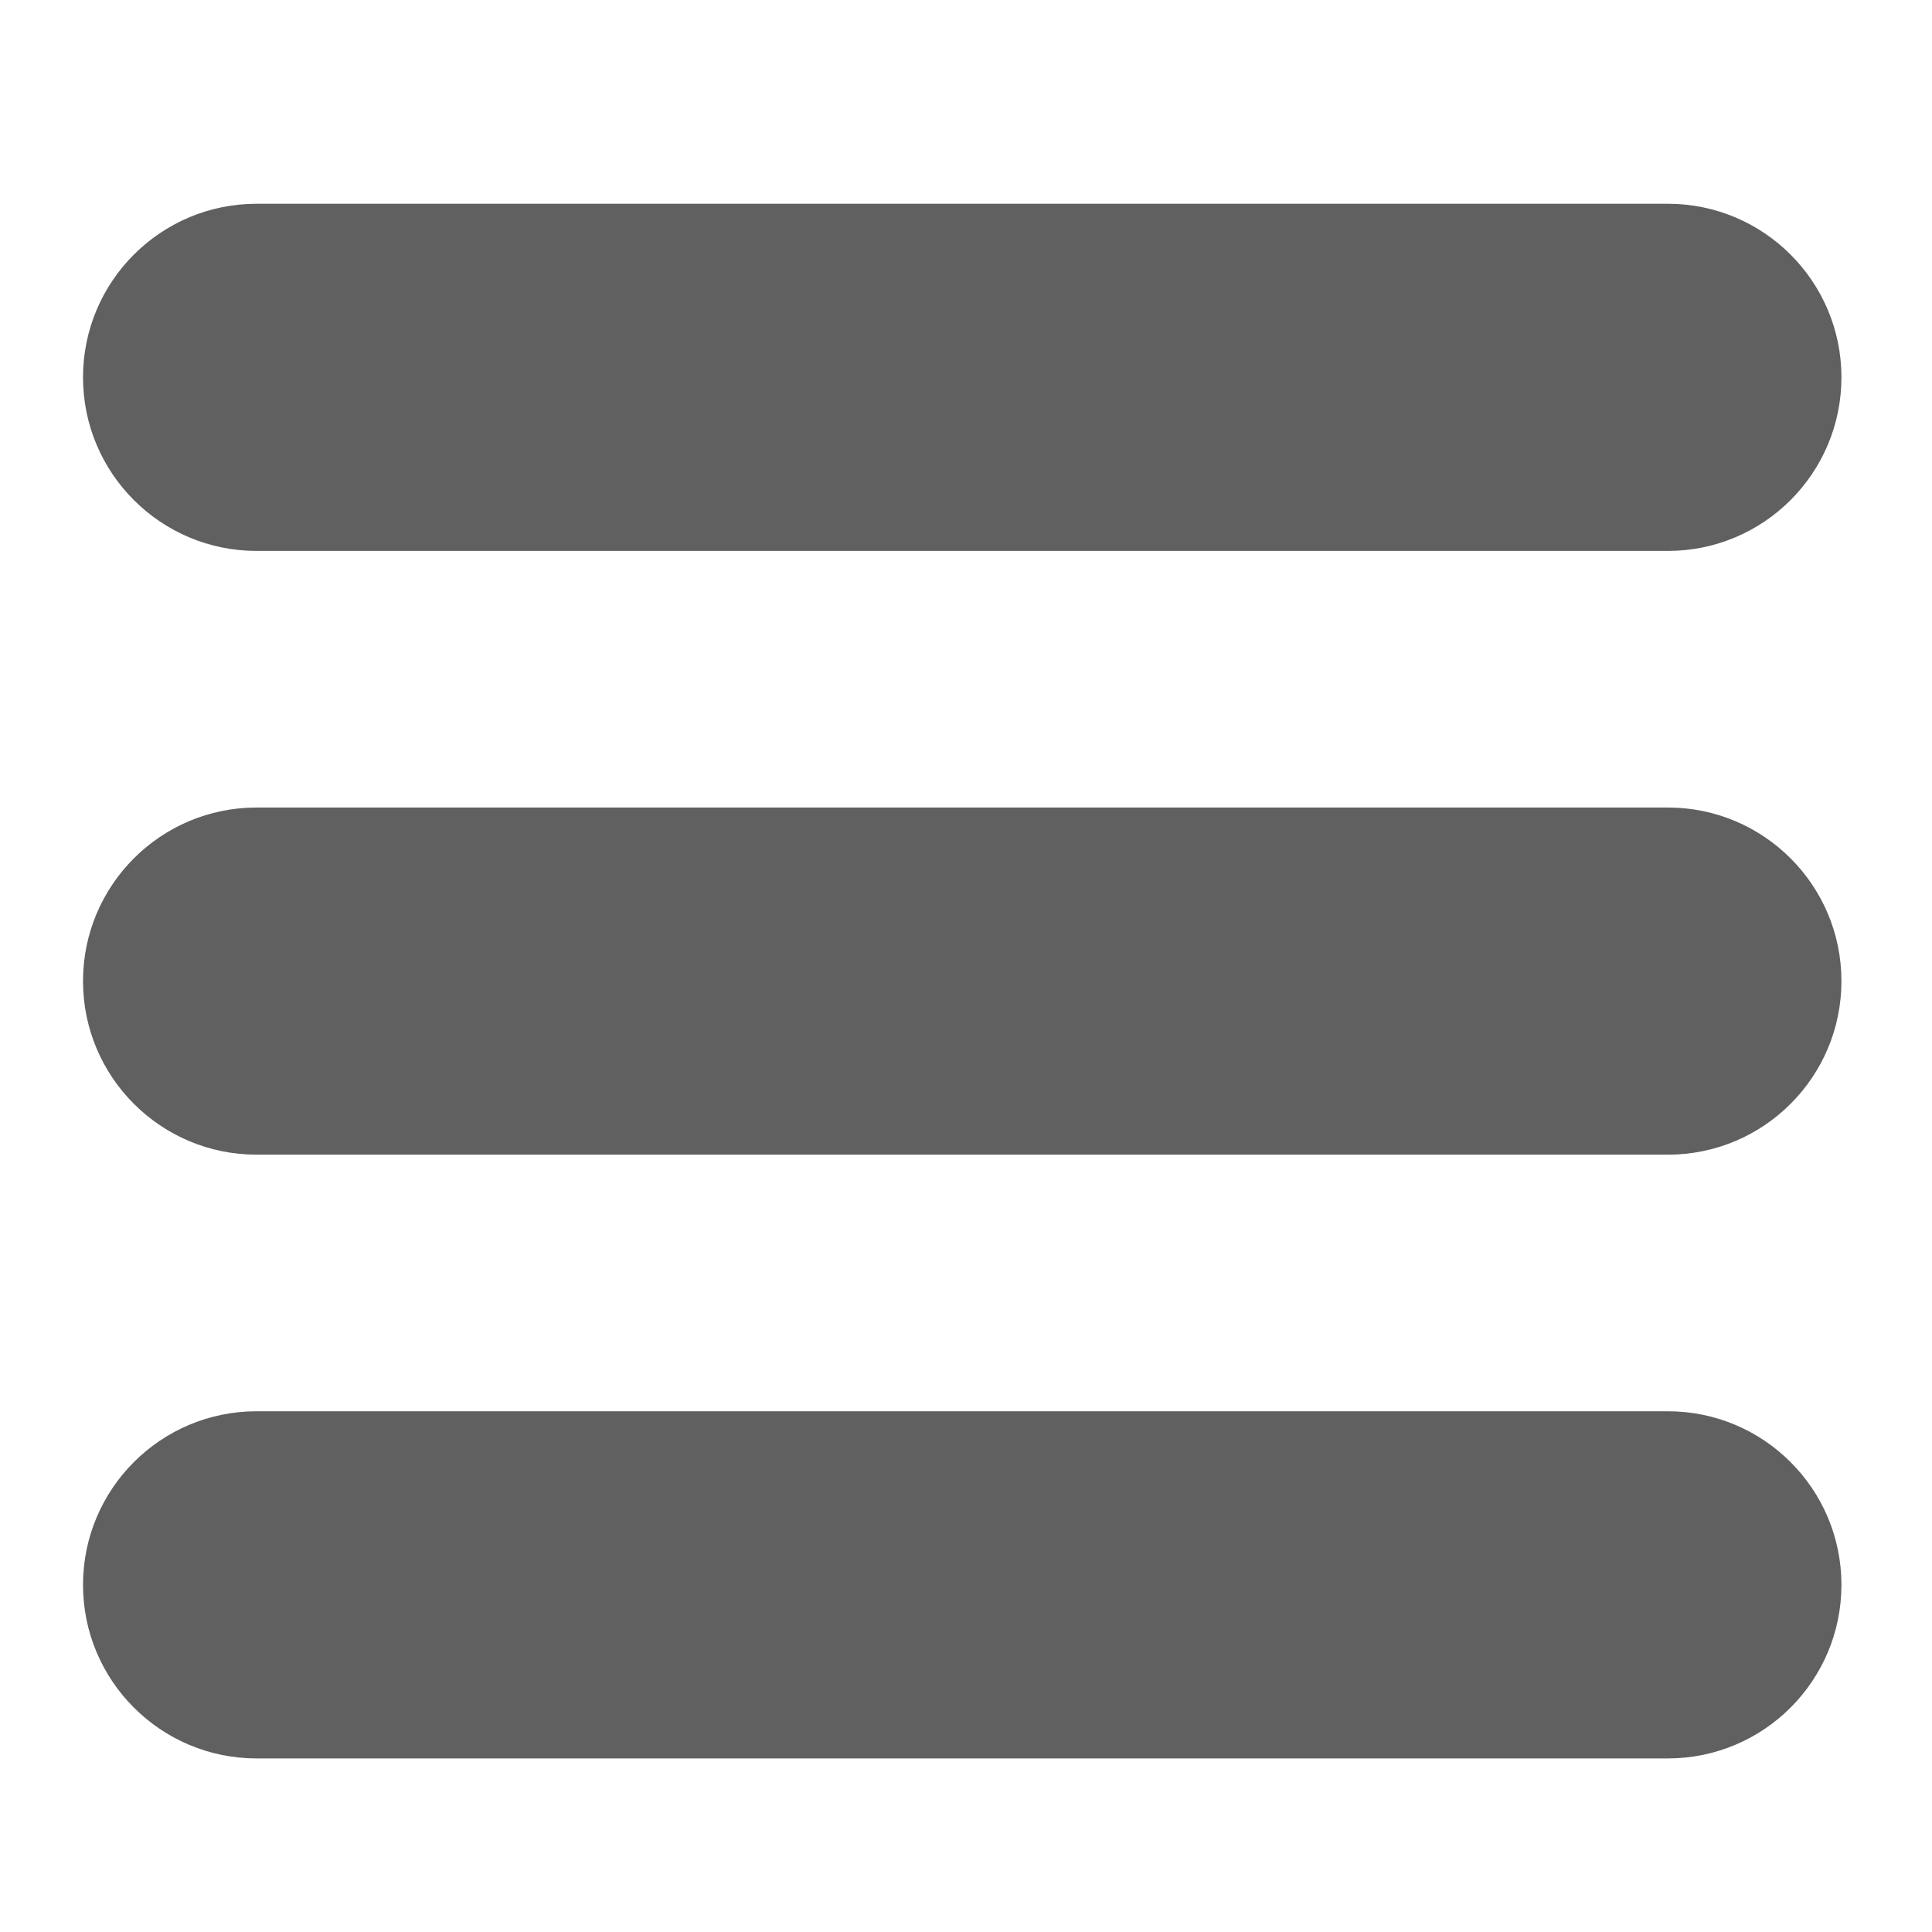
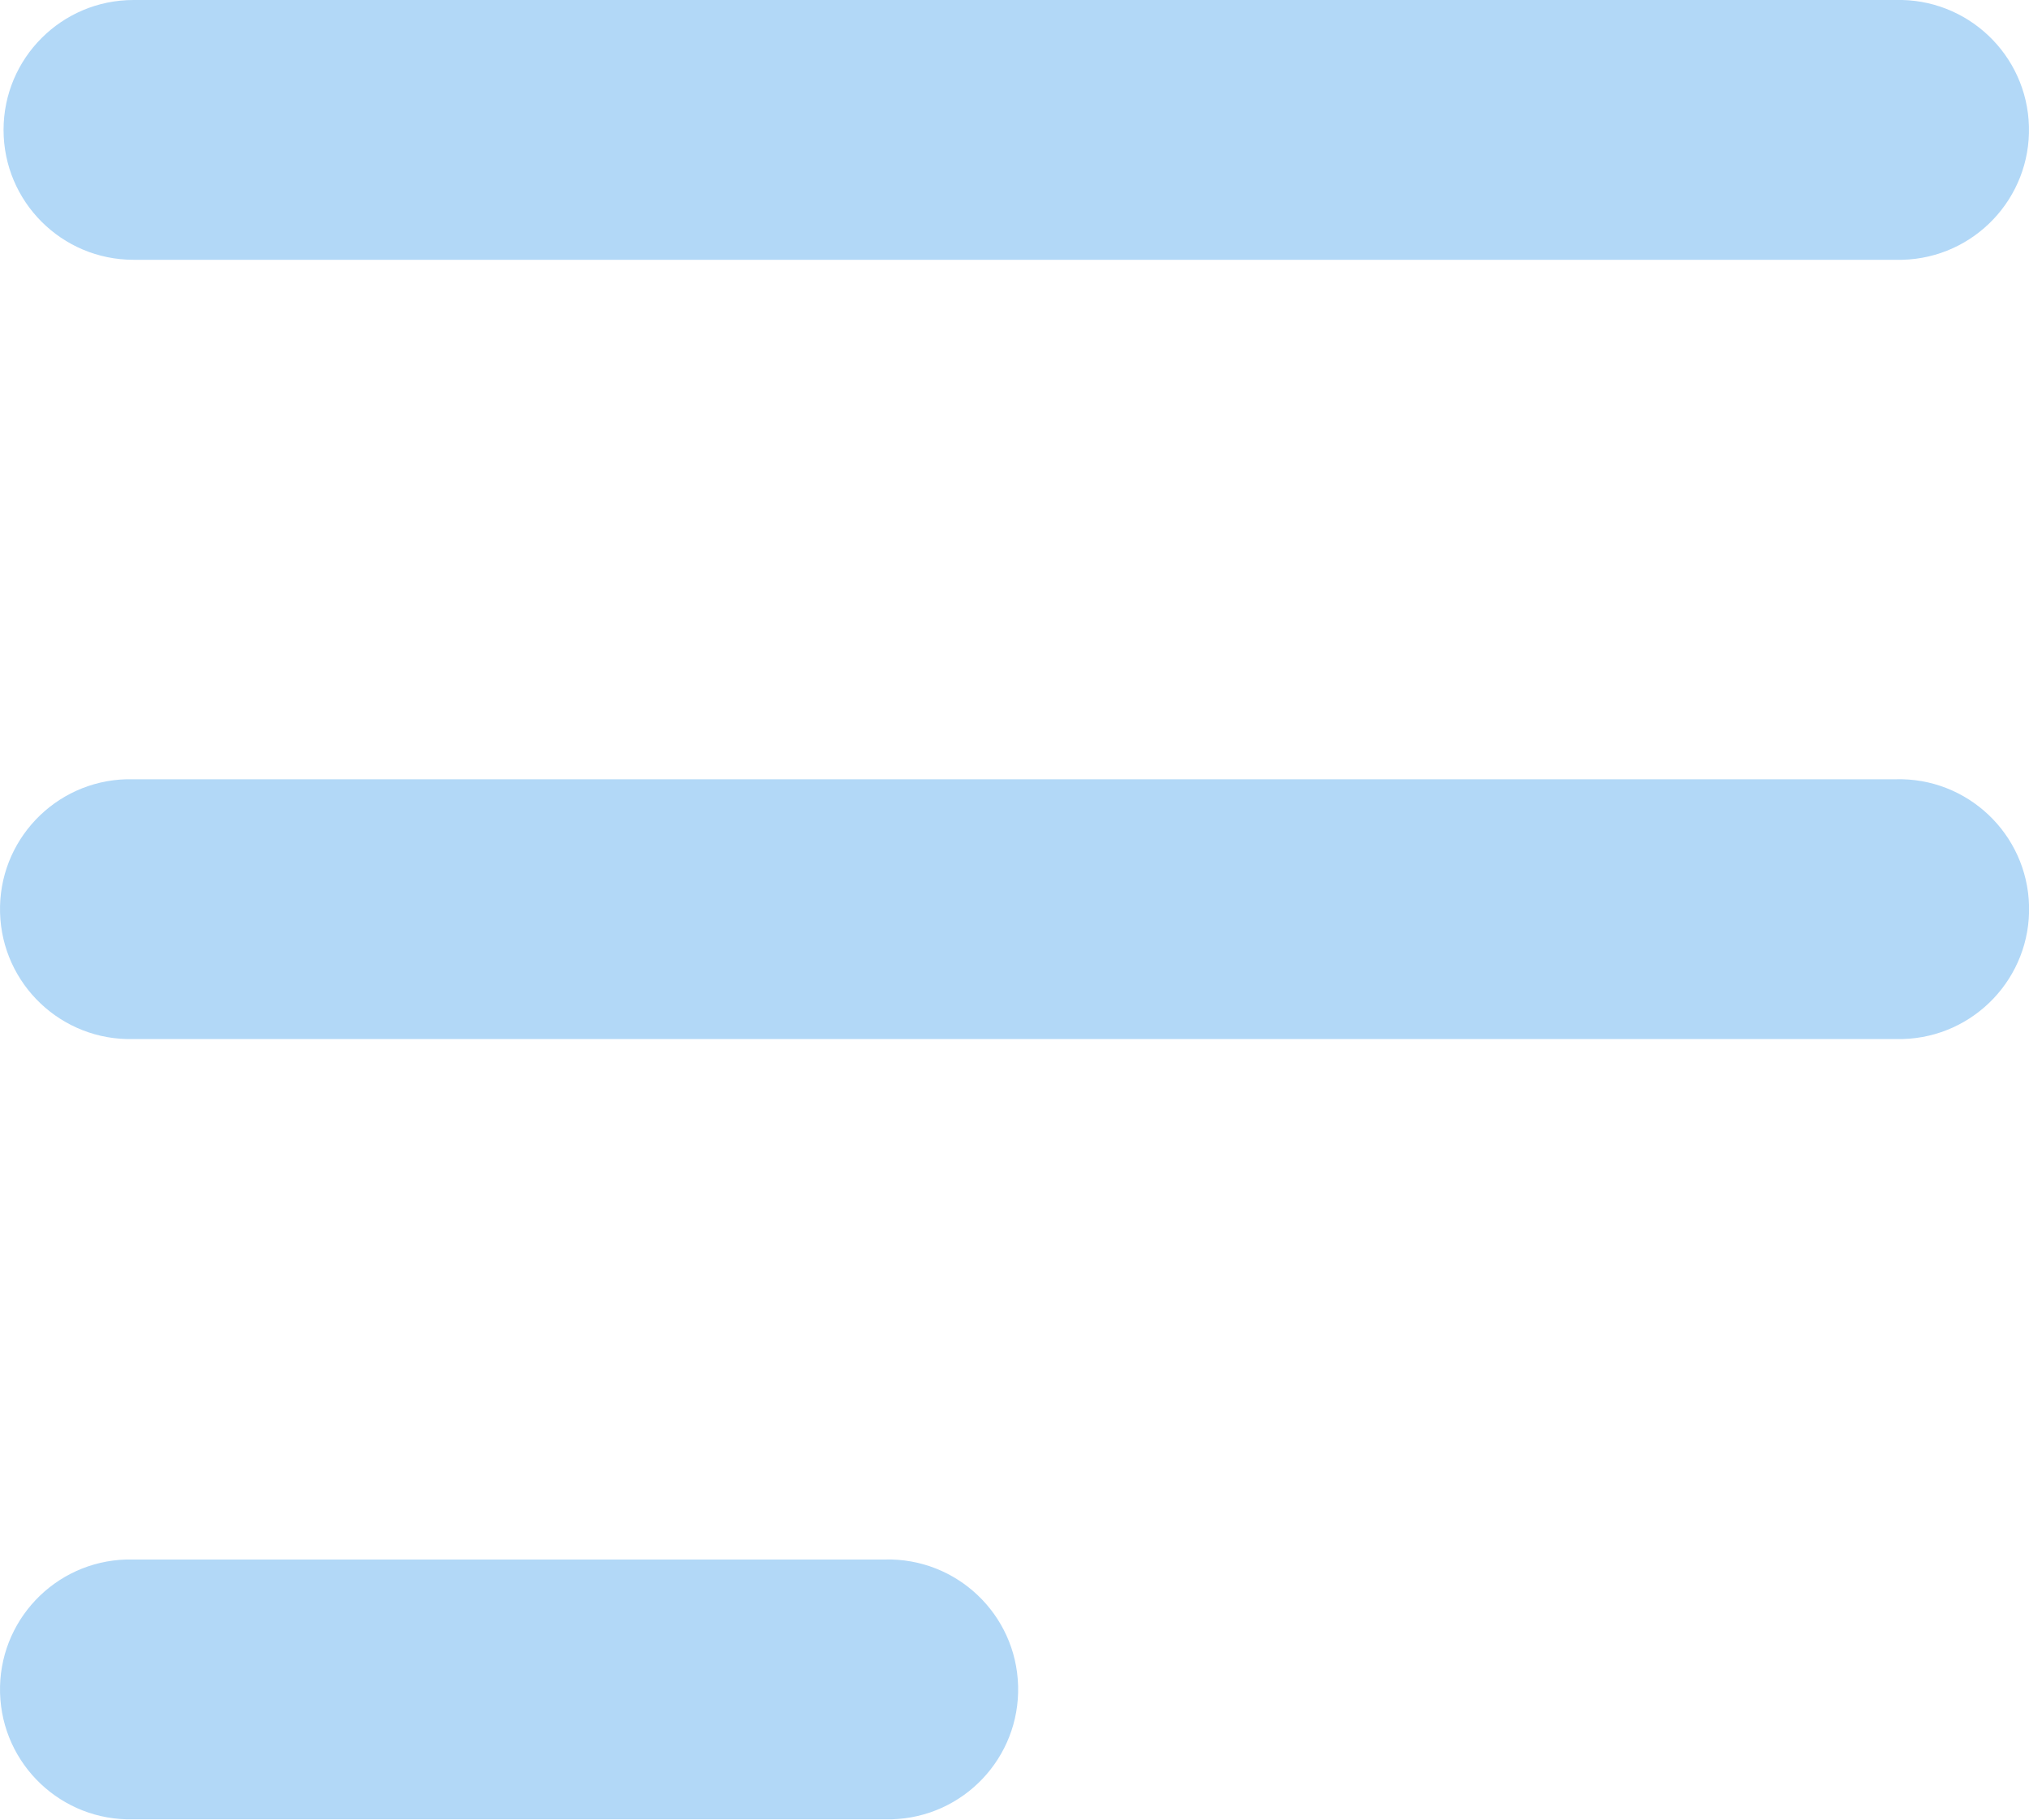
- <svg xmlns="http://www.w3.org/2000/svg" version="1.1" id="Layer_1" x="0px" y="0px" viewBox="0 0 256 256" style="enable-background:new 0 0 256 256;" xml:space="preserve">
-   <style type="text/css">
- 	.st0{fill:#606060;}
- </style>
-   <g>
-     <path class="st0" d="M221,73H34c-12.7,0-23-10.3-23-23v0c0-12.7,10.3-23,23-23h187c12.7,0,23,10.3,23,23v0   C244,62.7,233.7,73,221,73z" />
-   </g>
-   <g>
-     <path class="st0" d="M221,153H34c-12.7,0-23-10.3-23-23v0c0-12.7,10.3-23,23-23h187c12.7,0,23,10.3,23,23v0   C244,142.7,233.7,153,221,153z" />
-   </g>
-   <g>
-     <path class="st0" d="M221,233H34c-12.7,0-23-10.3-23-23v0c0-12.7,10.3-23,23-23h187c12.7,0,23,10.3,23,23v0   C244,222.7,233.7,233,221,233z" />
-   </g>
+ <svg xmlns="http://www.w3.org/2000/svg" width="18.256" height="16.374">
+   <path data-name="Union 4" d="M898.187 528.564a1.169 1.169 0 0 1-.063-2.338h6.822a1.169 1.169 0 0 1 .063 2.338h-6.822zm0-7.022a1.169 1.169 0 0 1-.063-2.338h15.918a1.169 1.169 0 0 1 .063 2.338h-15.918zm0-7.013a1.169 1.169 0 0 1 0-2.338h15.854a1.169 1.169 0 0 1 .063 2.338h-15.917z" transform="translate(-896.986 -512.191)" style="fill:#b2d8f7" />
</svg>
